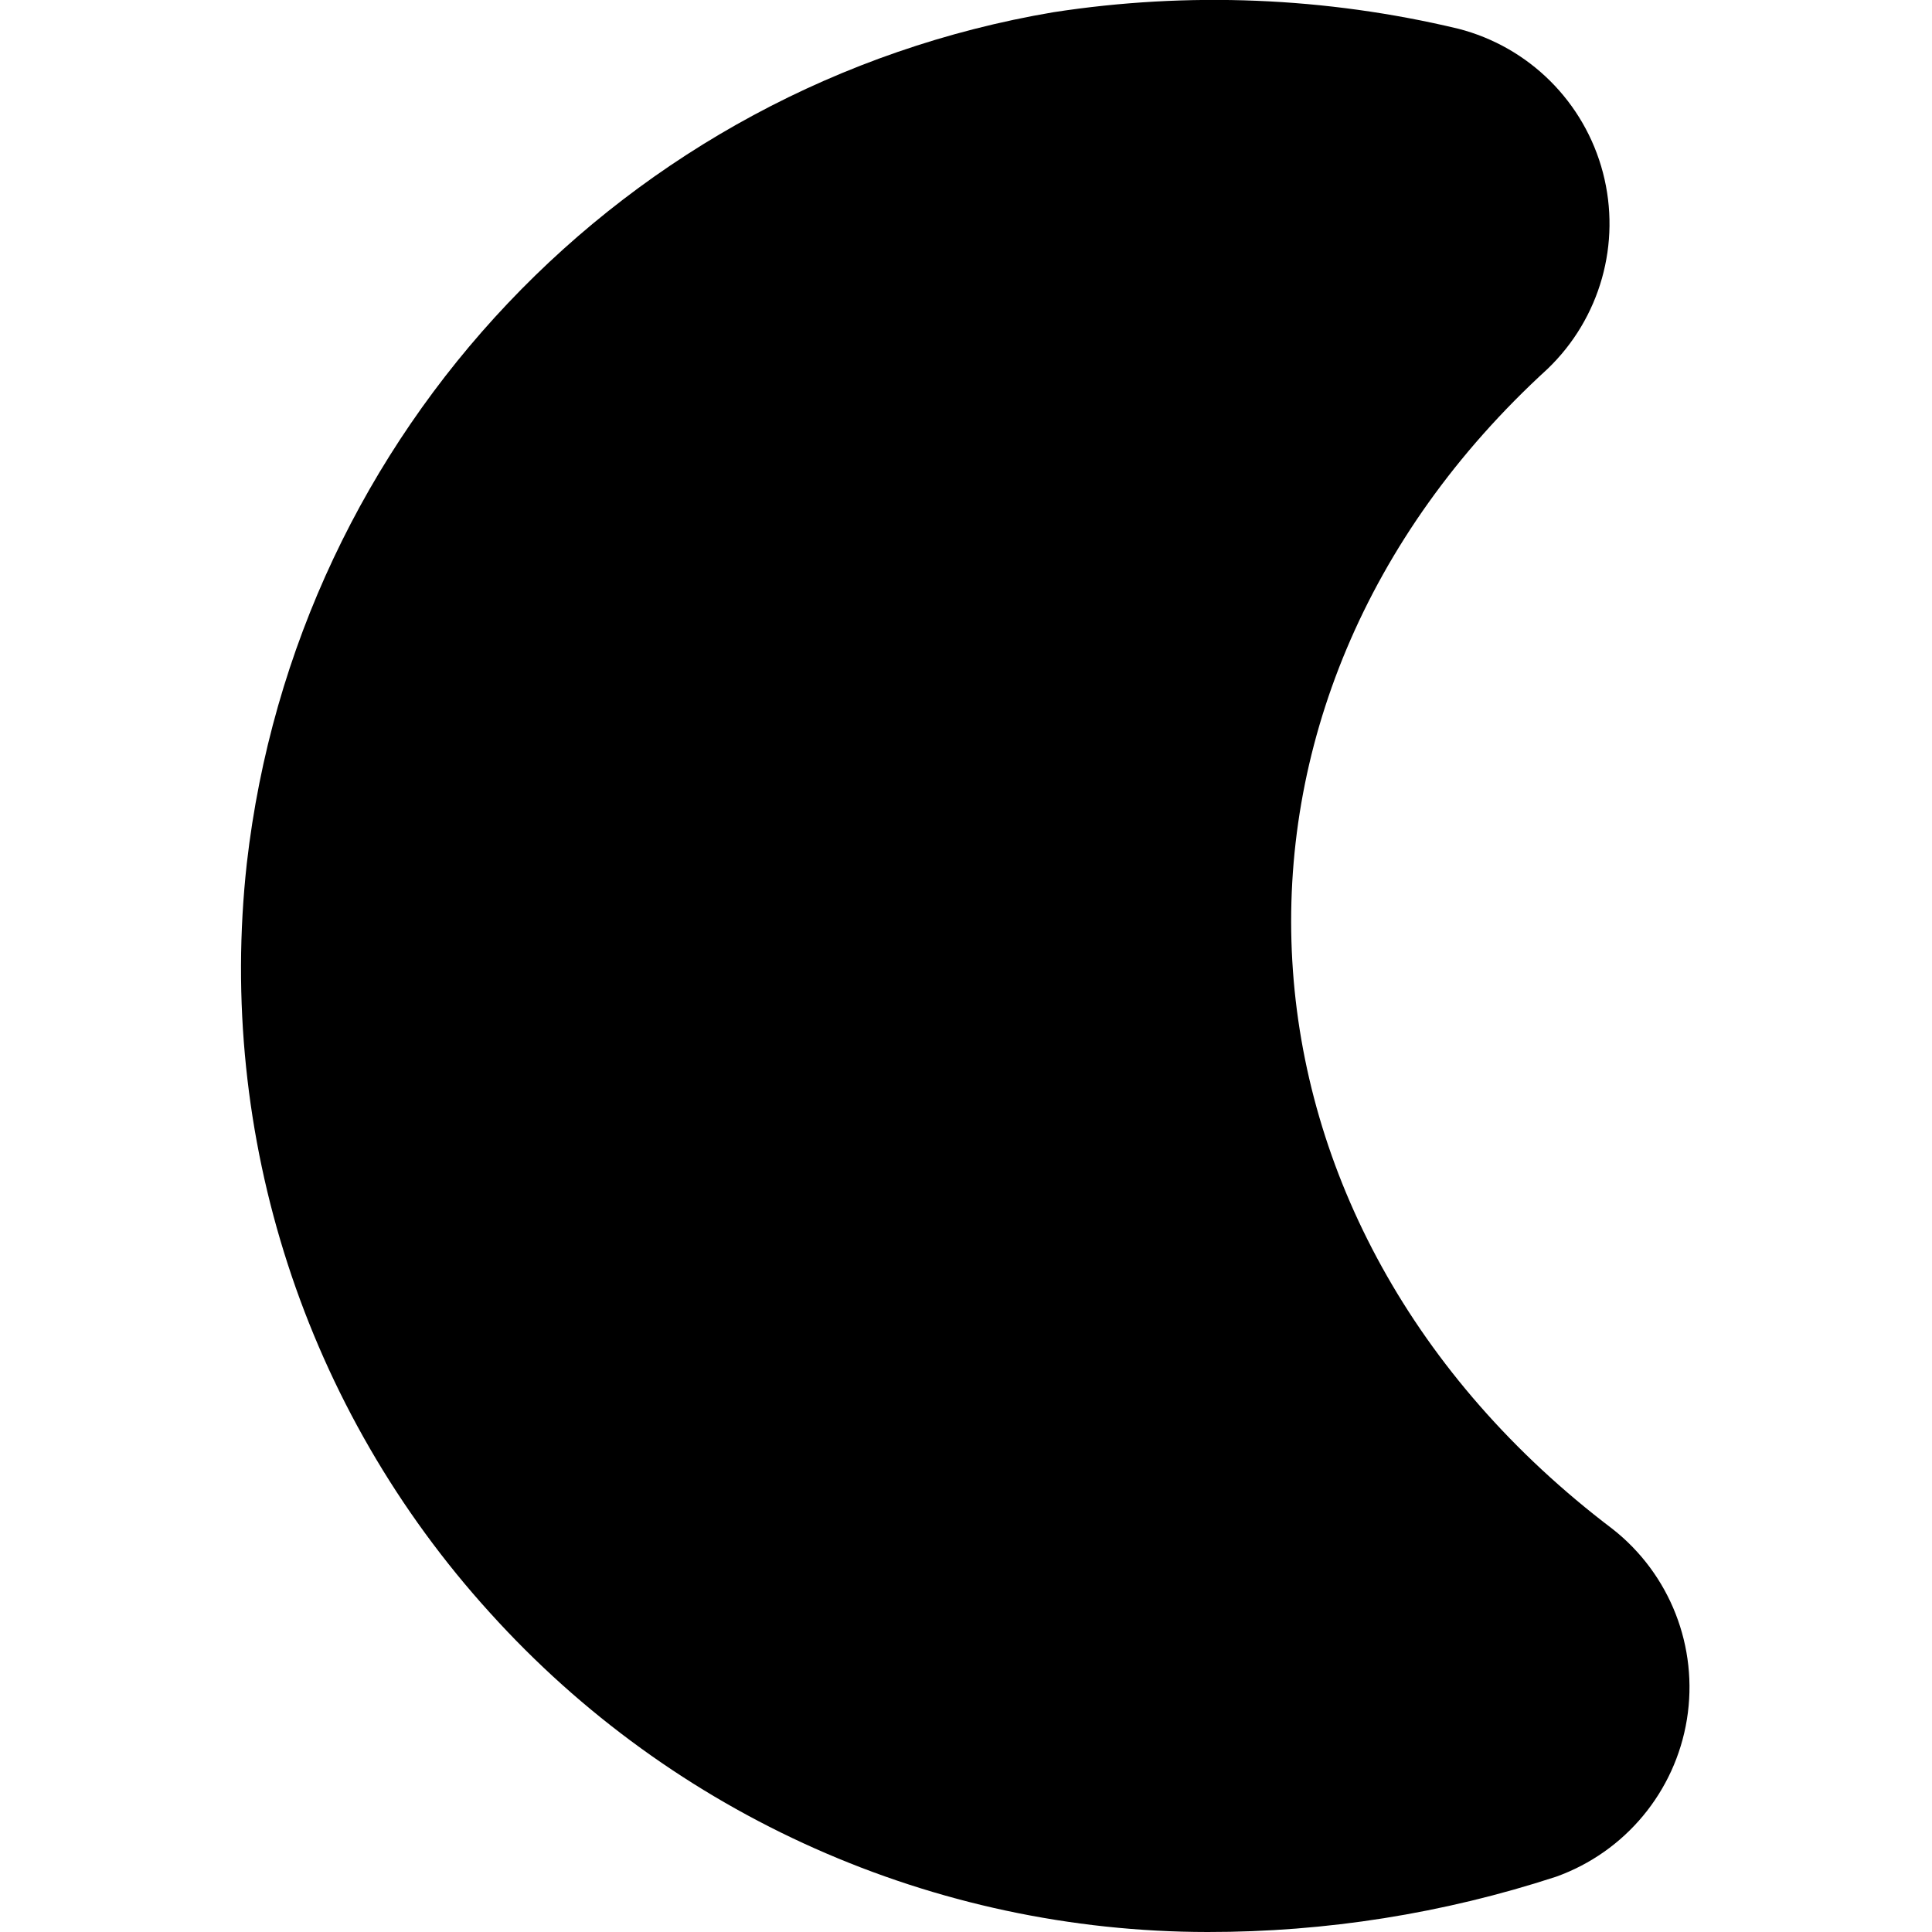
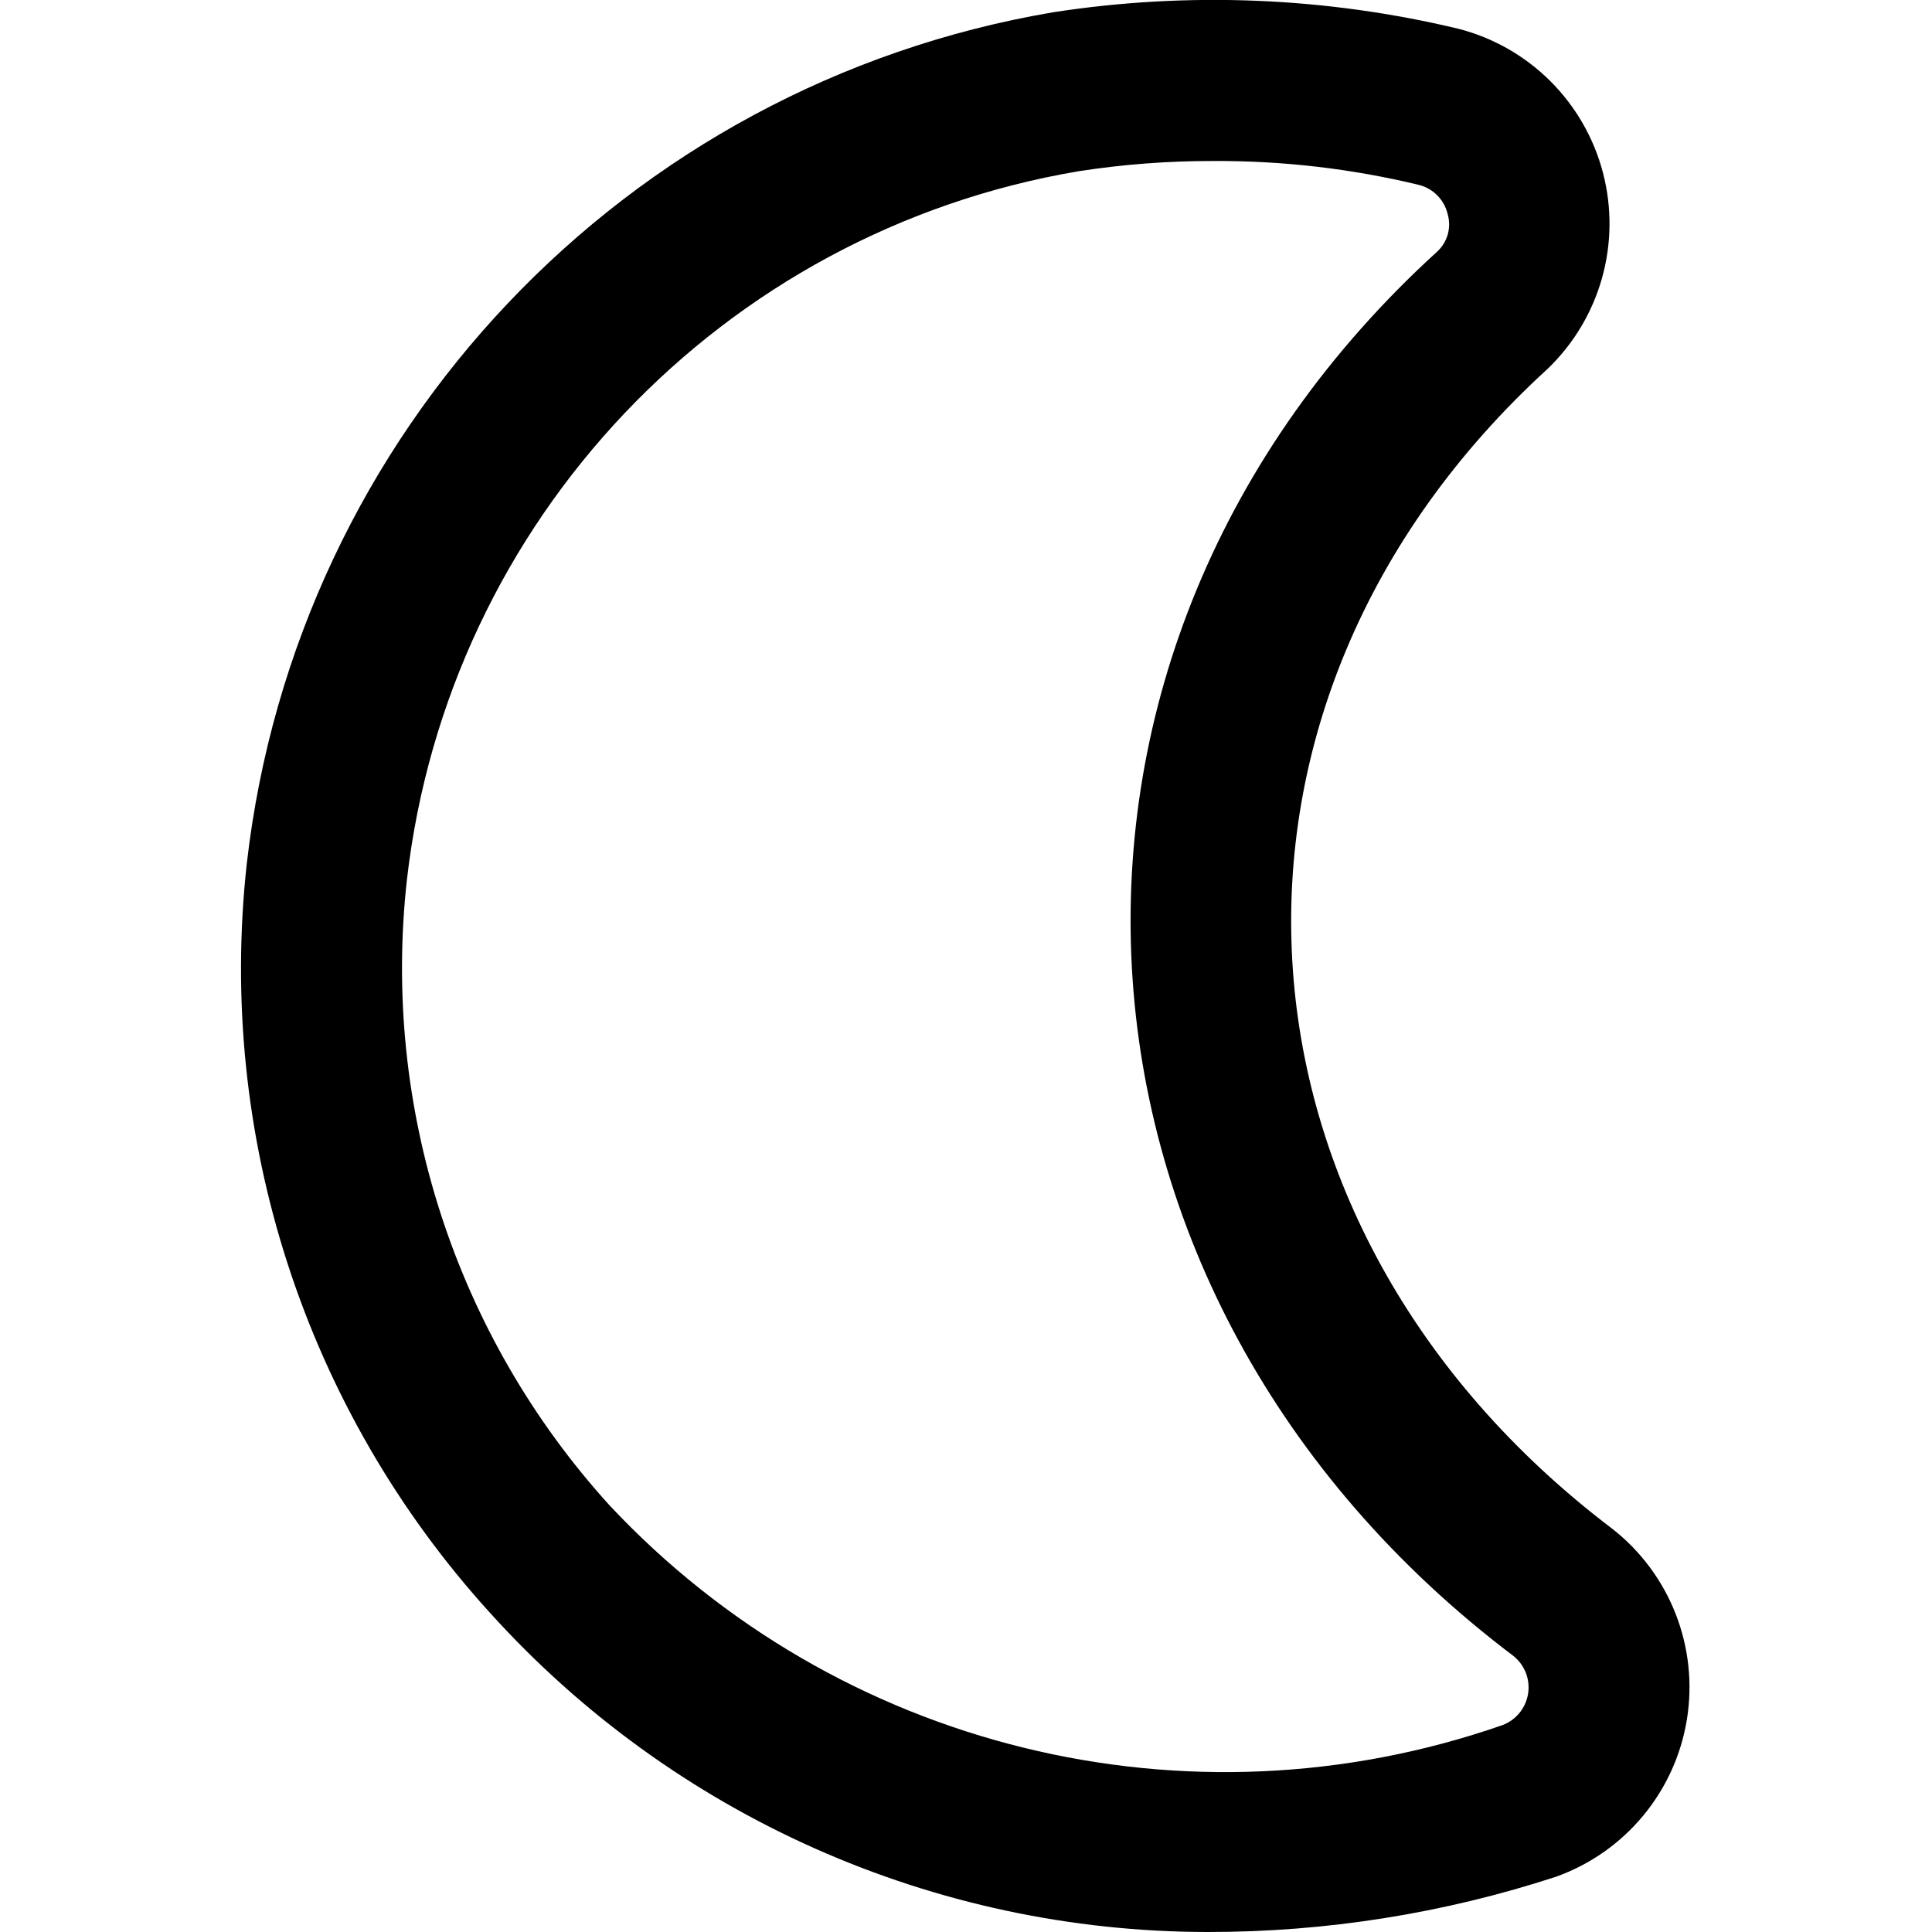
<svg xmlns="http://www.w3.org/2000/svg" id="Layer_1" data-name="Layer 1" viewBox="0 0 24 24" width="512" height="512">
-   <path d="M15,24a12.021,12.021,0,0,1-8.914-3.966,11.9,11.9,0,0,1-3.02-9.309A12.122,12.122,0,0,1,13.085.152a13.061,13.061,0,0,1,5.031.205,2.5,2.5,0,0,1,1.108,4.226c-4.56,4.166-4.164,10.644.807,14.41a2.5,2.5,0,0,1-.7,4.32A13.894,13.894,0,0,1,15,24Z" />
+   <path d="M15,24a12.021,12.021,0,0,1-8.914-3.966,11.9,11.9,0,0,1-3.02-9.309A12.122,12.122,0,0,1,13.085.152a13.061,13.061,0,0,1,5.031.205,2.5,2.5,0,0,1,1.108,4.226c-4.56,4.166-4.164,10.644.807,14.41a2.5,2.5,0,0,1-.7,4.32A13.894,13.894,0,0,1,15,24Zm.076-22a10.793,10.793,0,0,0-1.677.127,10.093,10.093,0,0,0-8.344,8.8A9.927,9.927,0,0,0,7.572,18.7,10.476,10.476,0,0,0,18.664,21.43a.5.5,0,0,0,.139-.857c-5.929-4.478-6.4-12.486-.948-17.449a.459.459,0,0,0,.128-.466.49.49,0,0,0-.356-.361A10.657,10.657,0,0,0,15.076,2Z" />
</svg>
